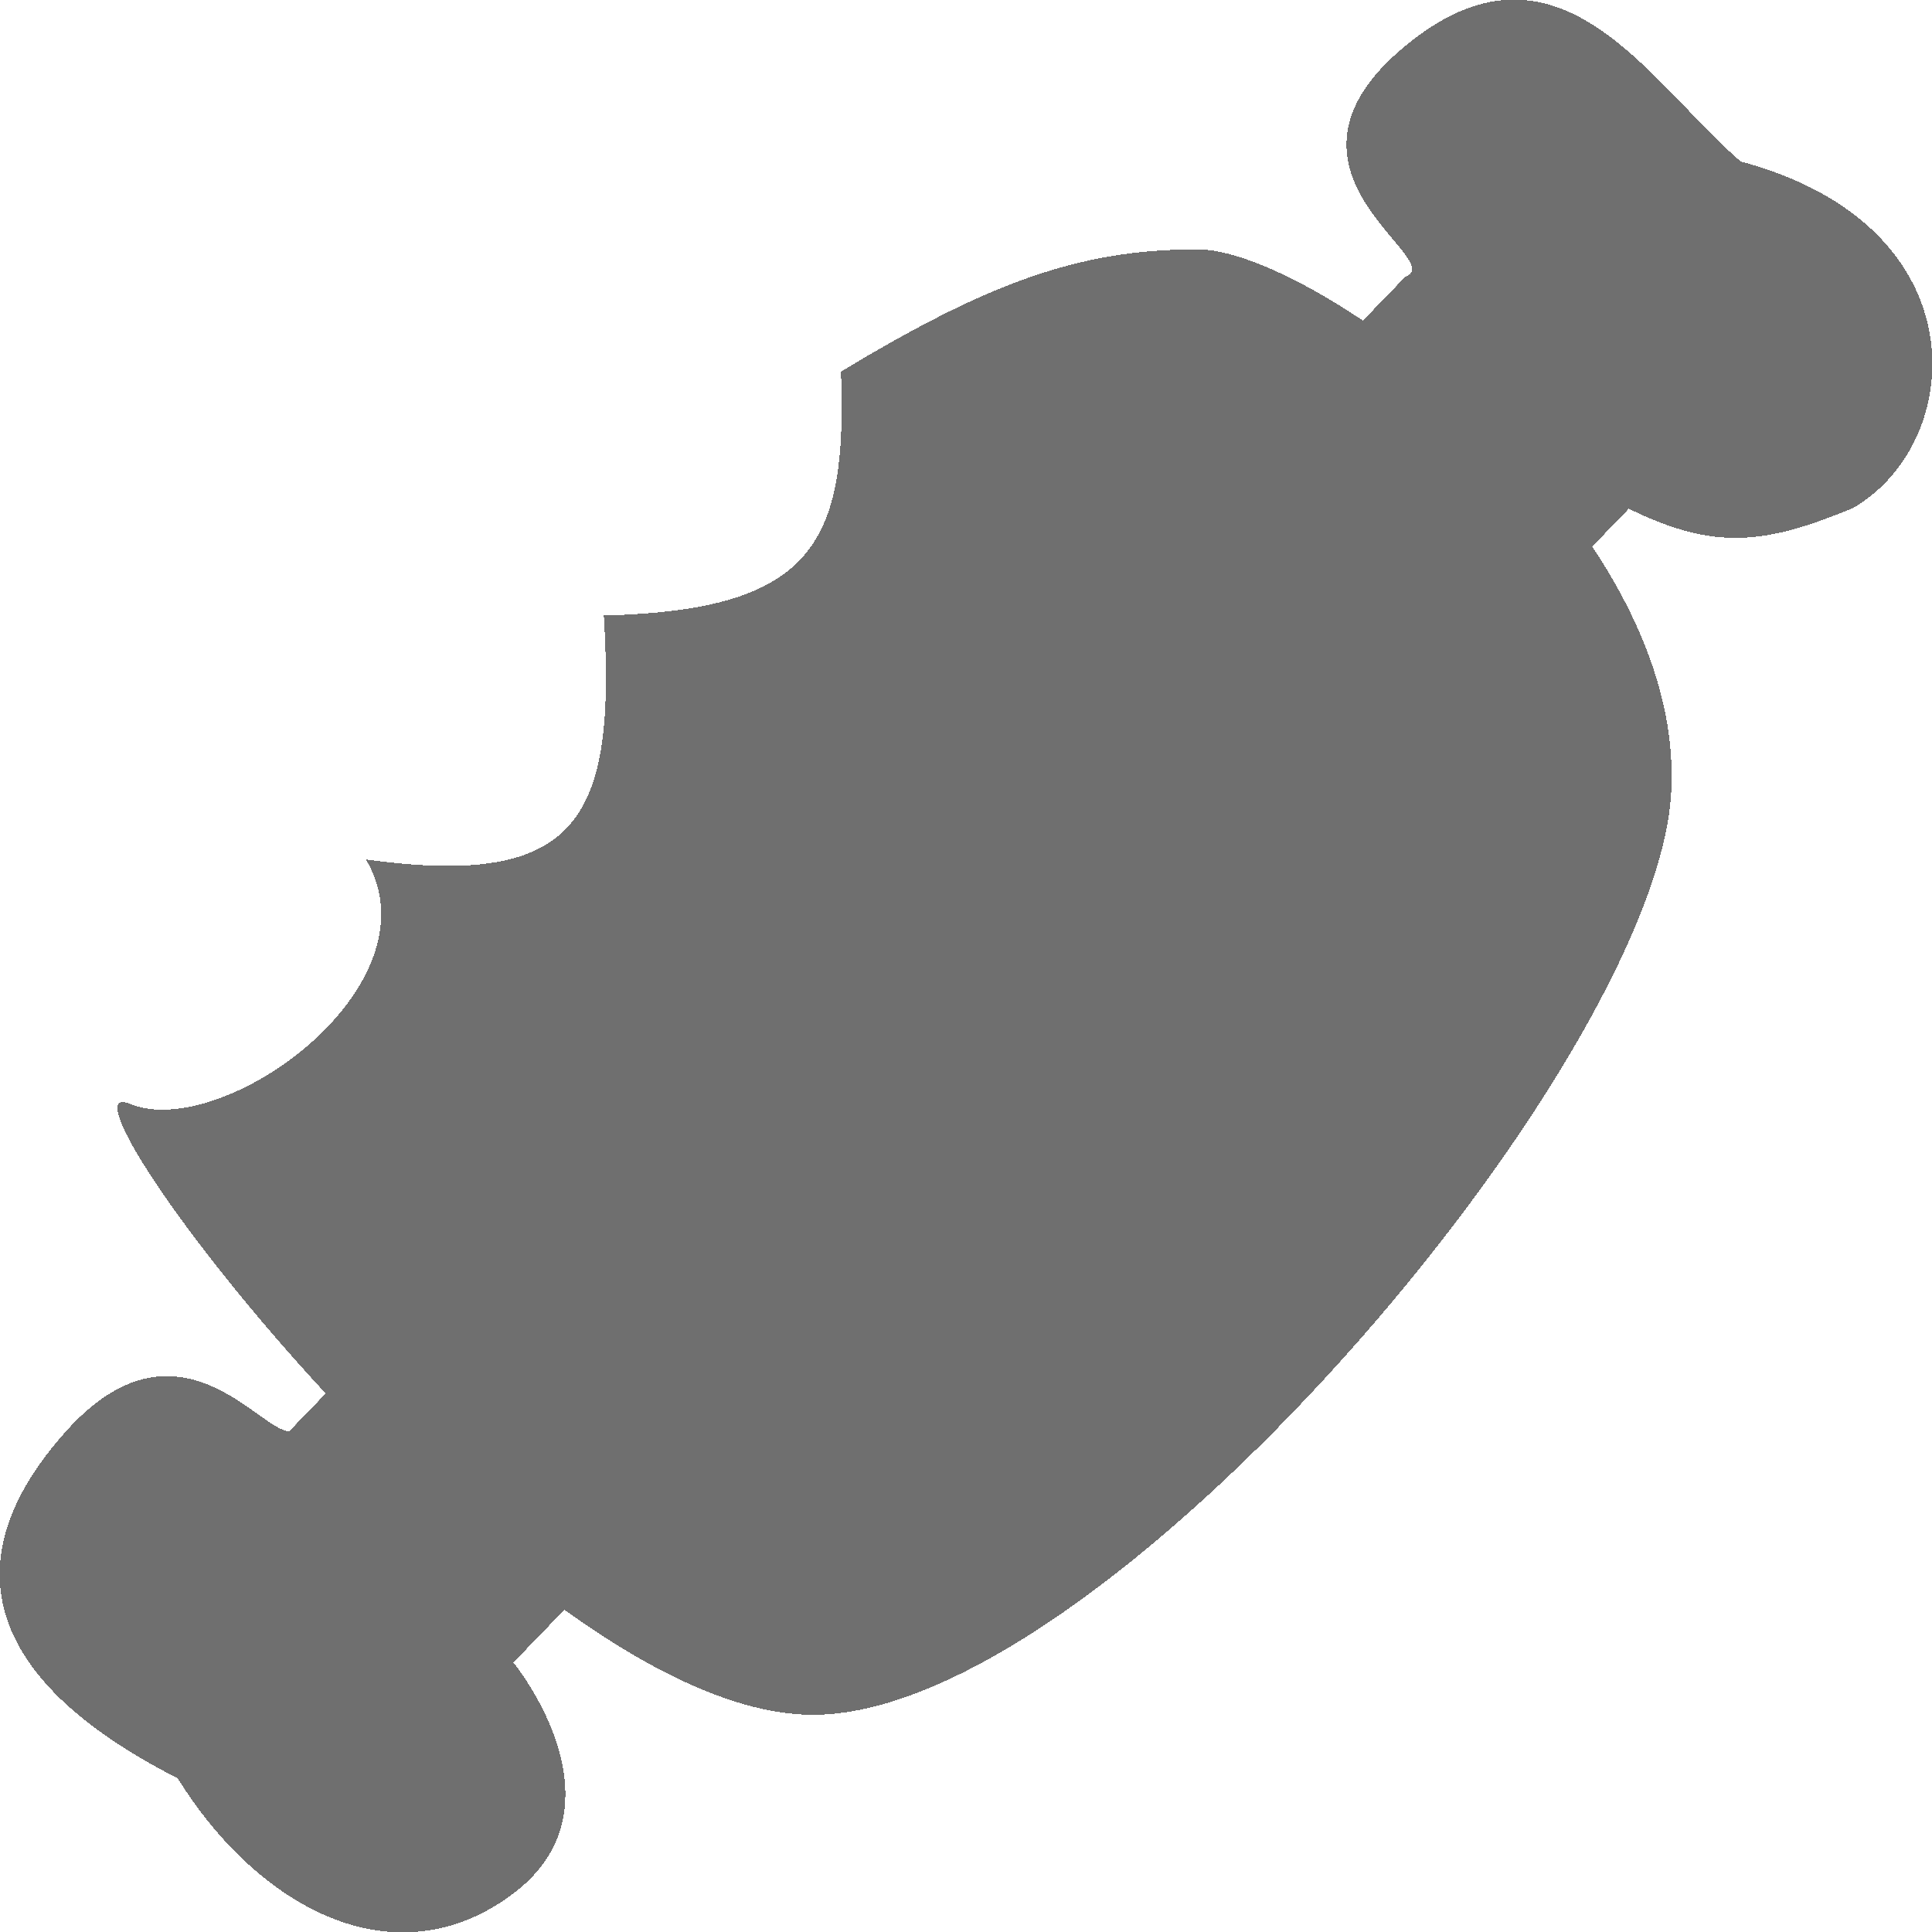
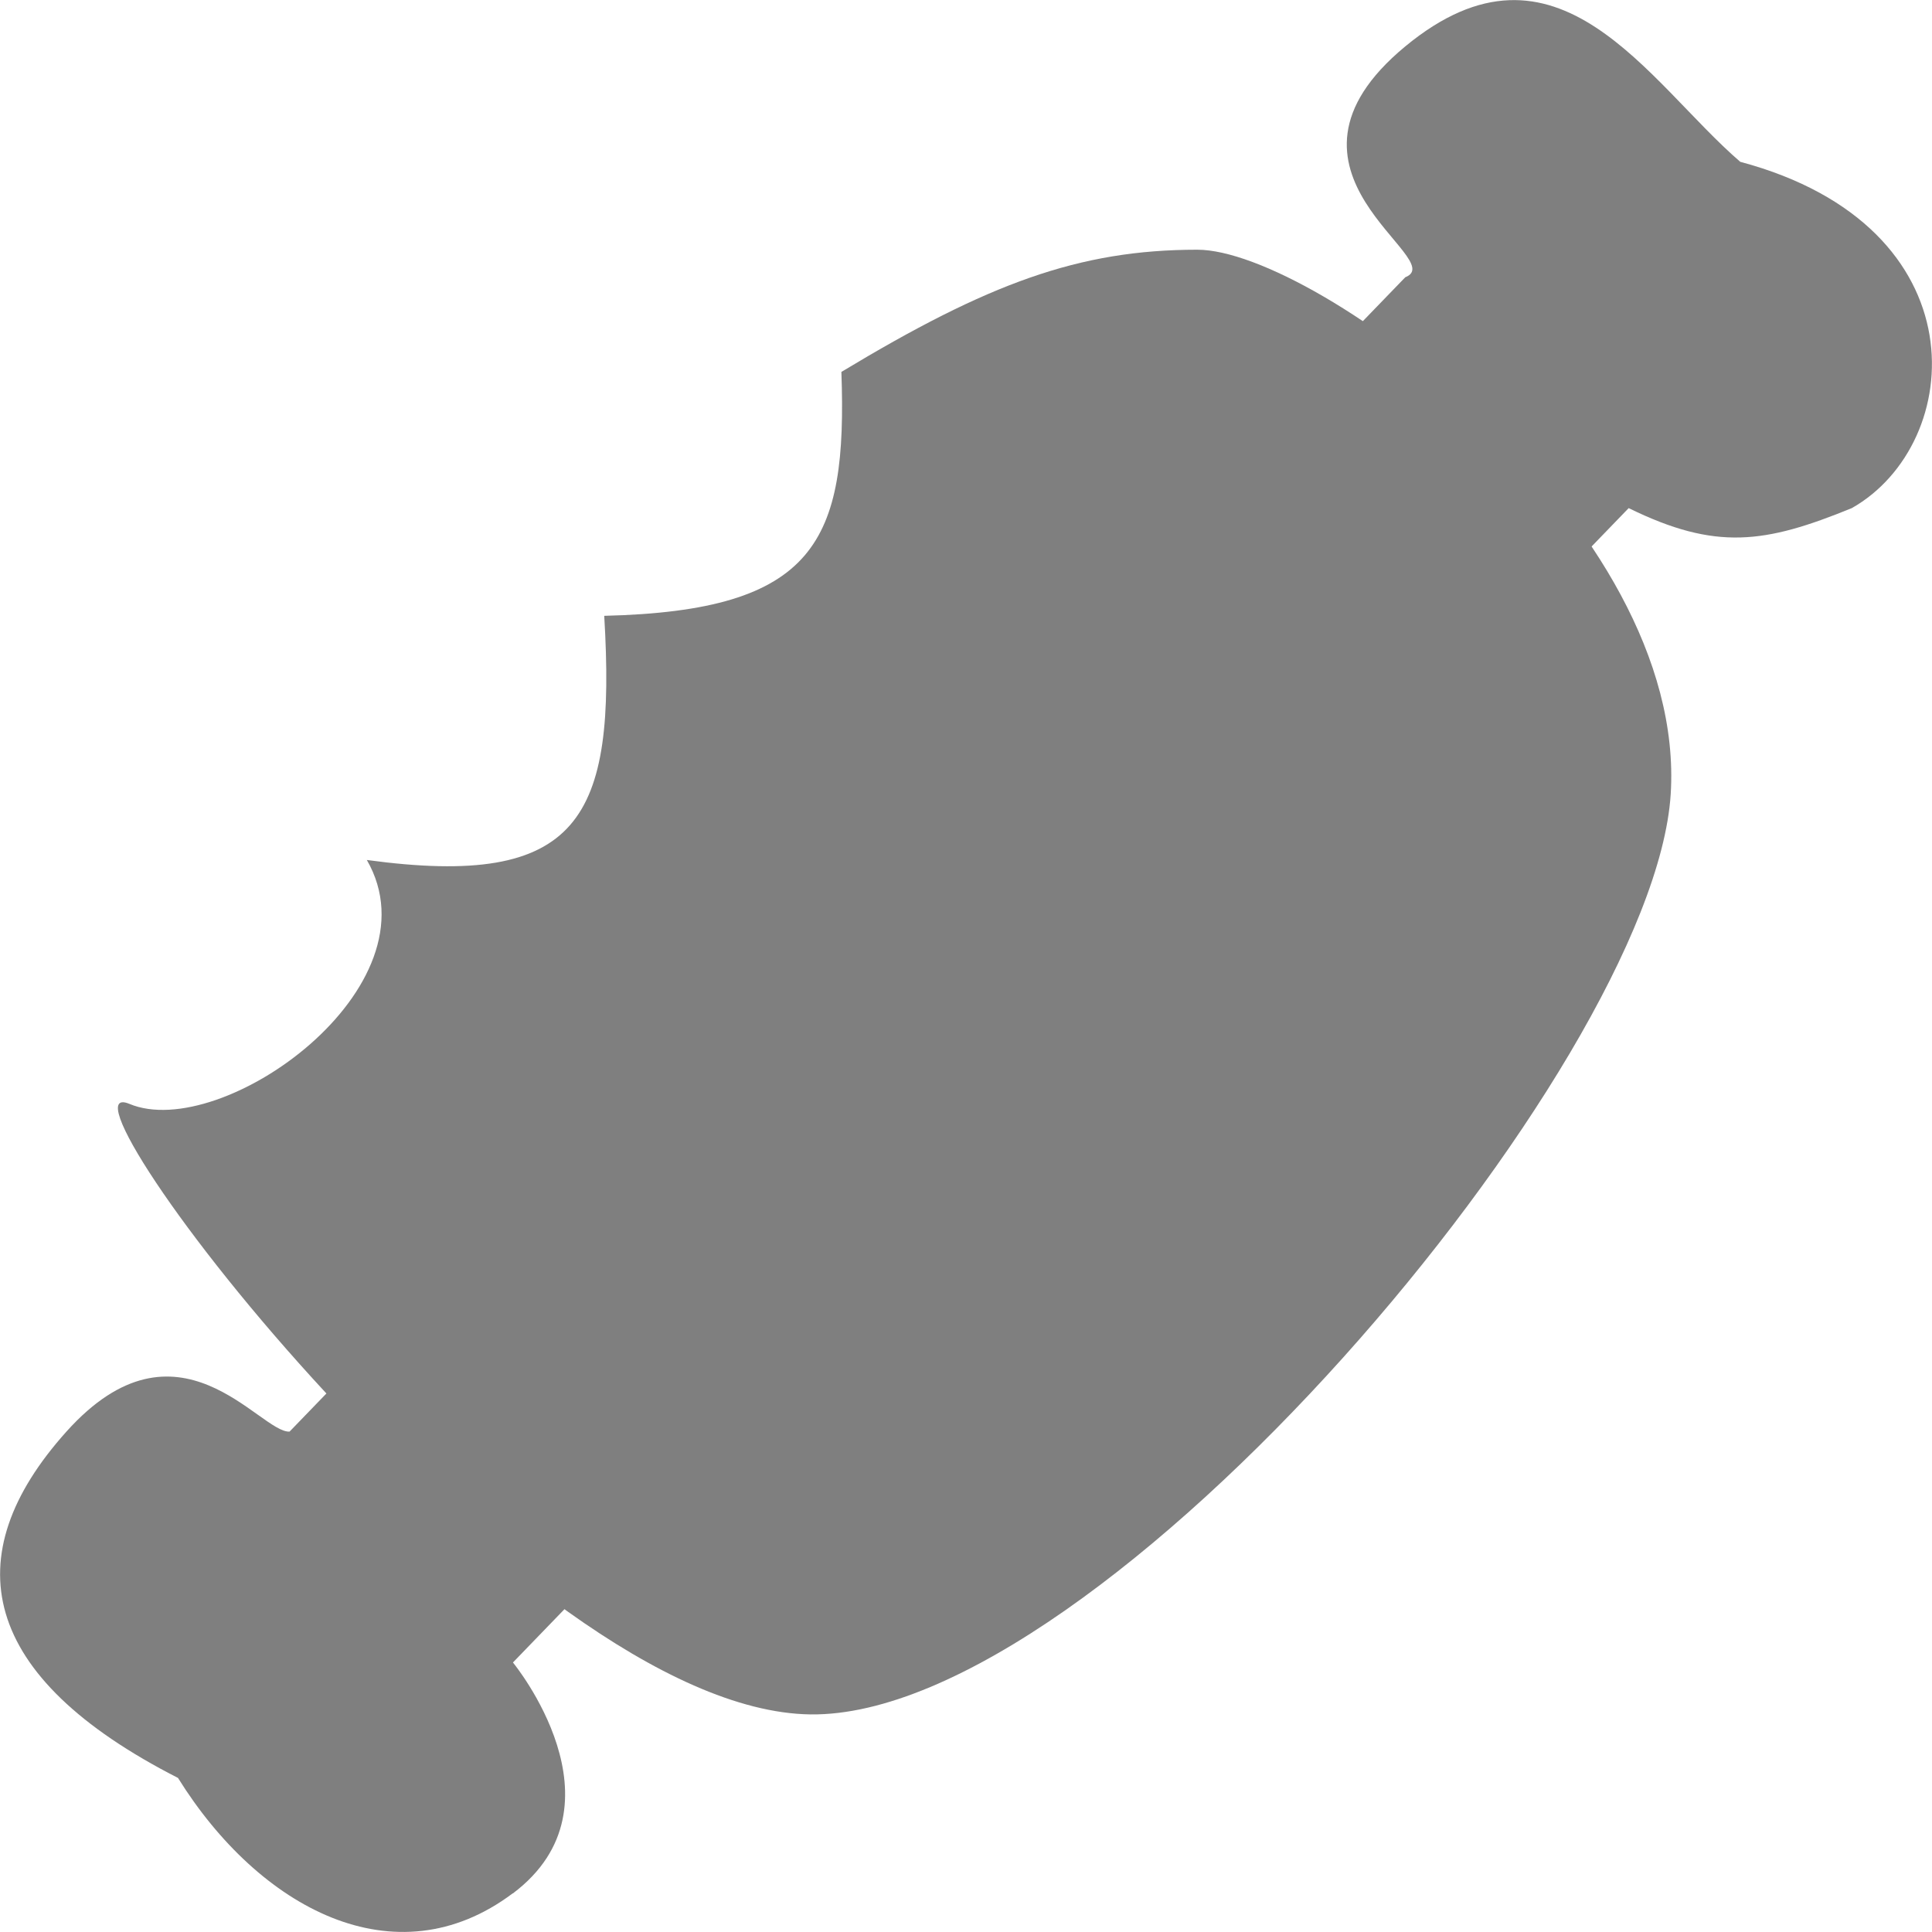
- <svg xmlns="http://www.w3.org/2000/svg" width="8" height="8" viewBox="0 0 8 8" fill="none">
-   <g filter="url(#filter0_i_42_5)">
-     <path d="M2.123 7.84C1.637 8.205 1.073 7.902 0.737 7.362C-0.086 6.943 -0.188 6.444 0.275 5.928C0.738 5.412 1.075 5.934 1.199 5.928L5.82 1.148C6.009 1.074 5.189 0.713 5.82 0.192C6.45 -0.329 6.825 0.341 7.206 0.67C8.209 0.938 8.139 1.837 7.668 2.104C7.307 2.251 7.105 2.281 6.744 2.104L2.123 6.884C2.123 6.884 2.61 7.474 2.123 7.84Z" fill="#D9D9D9" />
-     <path d="M3.356 7.099C4.561 7.114 6.846 4.413 6.918 3.289C6.989 2.165 5.449 1.034 4.958 1.034C4.467 1.034 4.091 1.174 3.484 1.54C3.509 2.242 3.38 2.529 2.502 2.55C2.552 3.392 2.403 3.681 1.519 3.561C1.822 4.087 0.919 4.731 0.536 4.572C0.154 4.412 2.151 7.083 3.356 7.099Z" fill="#4F2E11" />
-   </g>
+ <svg xmlns="http://www.w3.org/2000/svg" width="8" height="8" fill="none">
  <defs>
-     <filter id="filter0_i_42_5" x="0" y="0" width="8" height="8" filterUnits="userSpaceOnUse" color-interpolation-filters="sRGB">
-       <feFlood flood-opacity="0" result="BackgroundImageFix" />
-       <feBlend mode="normal" in="SourceGraphic" in2="BackgroundImageFix" result="shape" />
-       <feColorMatrix in="SourceAlpha" type="matrix" values="0 0 0 0 0 0 0 0 0 0 0 0 0 0 0 0 0 0 127 0" result="hardAlpha" />
-       <feOffset dx="10" dy="10" />
-       <feComposite in2="hardAlpha" operator="arithmetic" k2="-1" k3="1" />
-       <feColorMatrix type="matrix" values="0 0 0 0 0.435 0 0 0 0 0.435 0 0 0 0 0.435 0 0 0 1 0" />
-       <feBlend mode="normal" in2="shape" result="effect1_innerShadow_42_5" />
+     <filter id="a">
+       <feColorMatrix in="a1" type="saturate" values="0" />
    </filter>
  </defs>
+   <g fill="red" filter="url(#a)">
+     <path d="M2.123 7.84c-.486.365-1.05.062-1.386-.478-.823-.42-.925-.918-.462-1.434.463-.516.8.006.924 0l4.62-4.78c.19-.074-.63-.435 0-.956.631-.521 1.006.15 1.387.478 1.003.268.933 1.167.462 1.434-.36.147-.563.177-.924 0l-4.62 4.78s.486.59 0 .956Z" />
+     <path d="M3.356 7.099c1.205.015 3.49-2.686 3.562-3.81.071-1.124-1.469-2.255-1.96-2.255-.491 0-.867.14-1.474.506.025.702-.104.989-.982 1.01.05.842-.099 1.131-.983 1.011.303.526-.6 1.17-.983 1.01-.382-.159 1.615 2.512 2.82 2.528Z" />
+   </g>
</svg>
